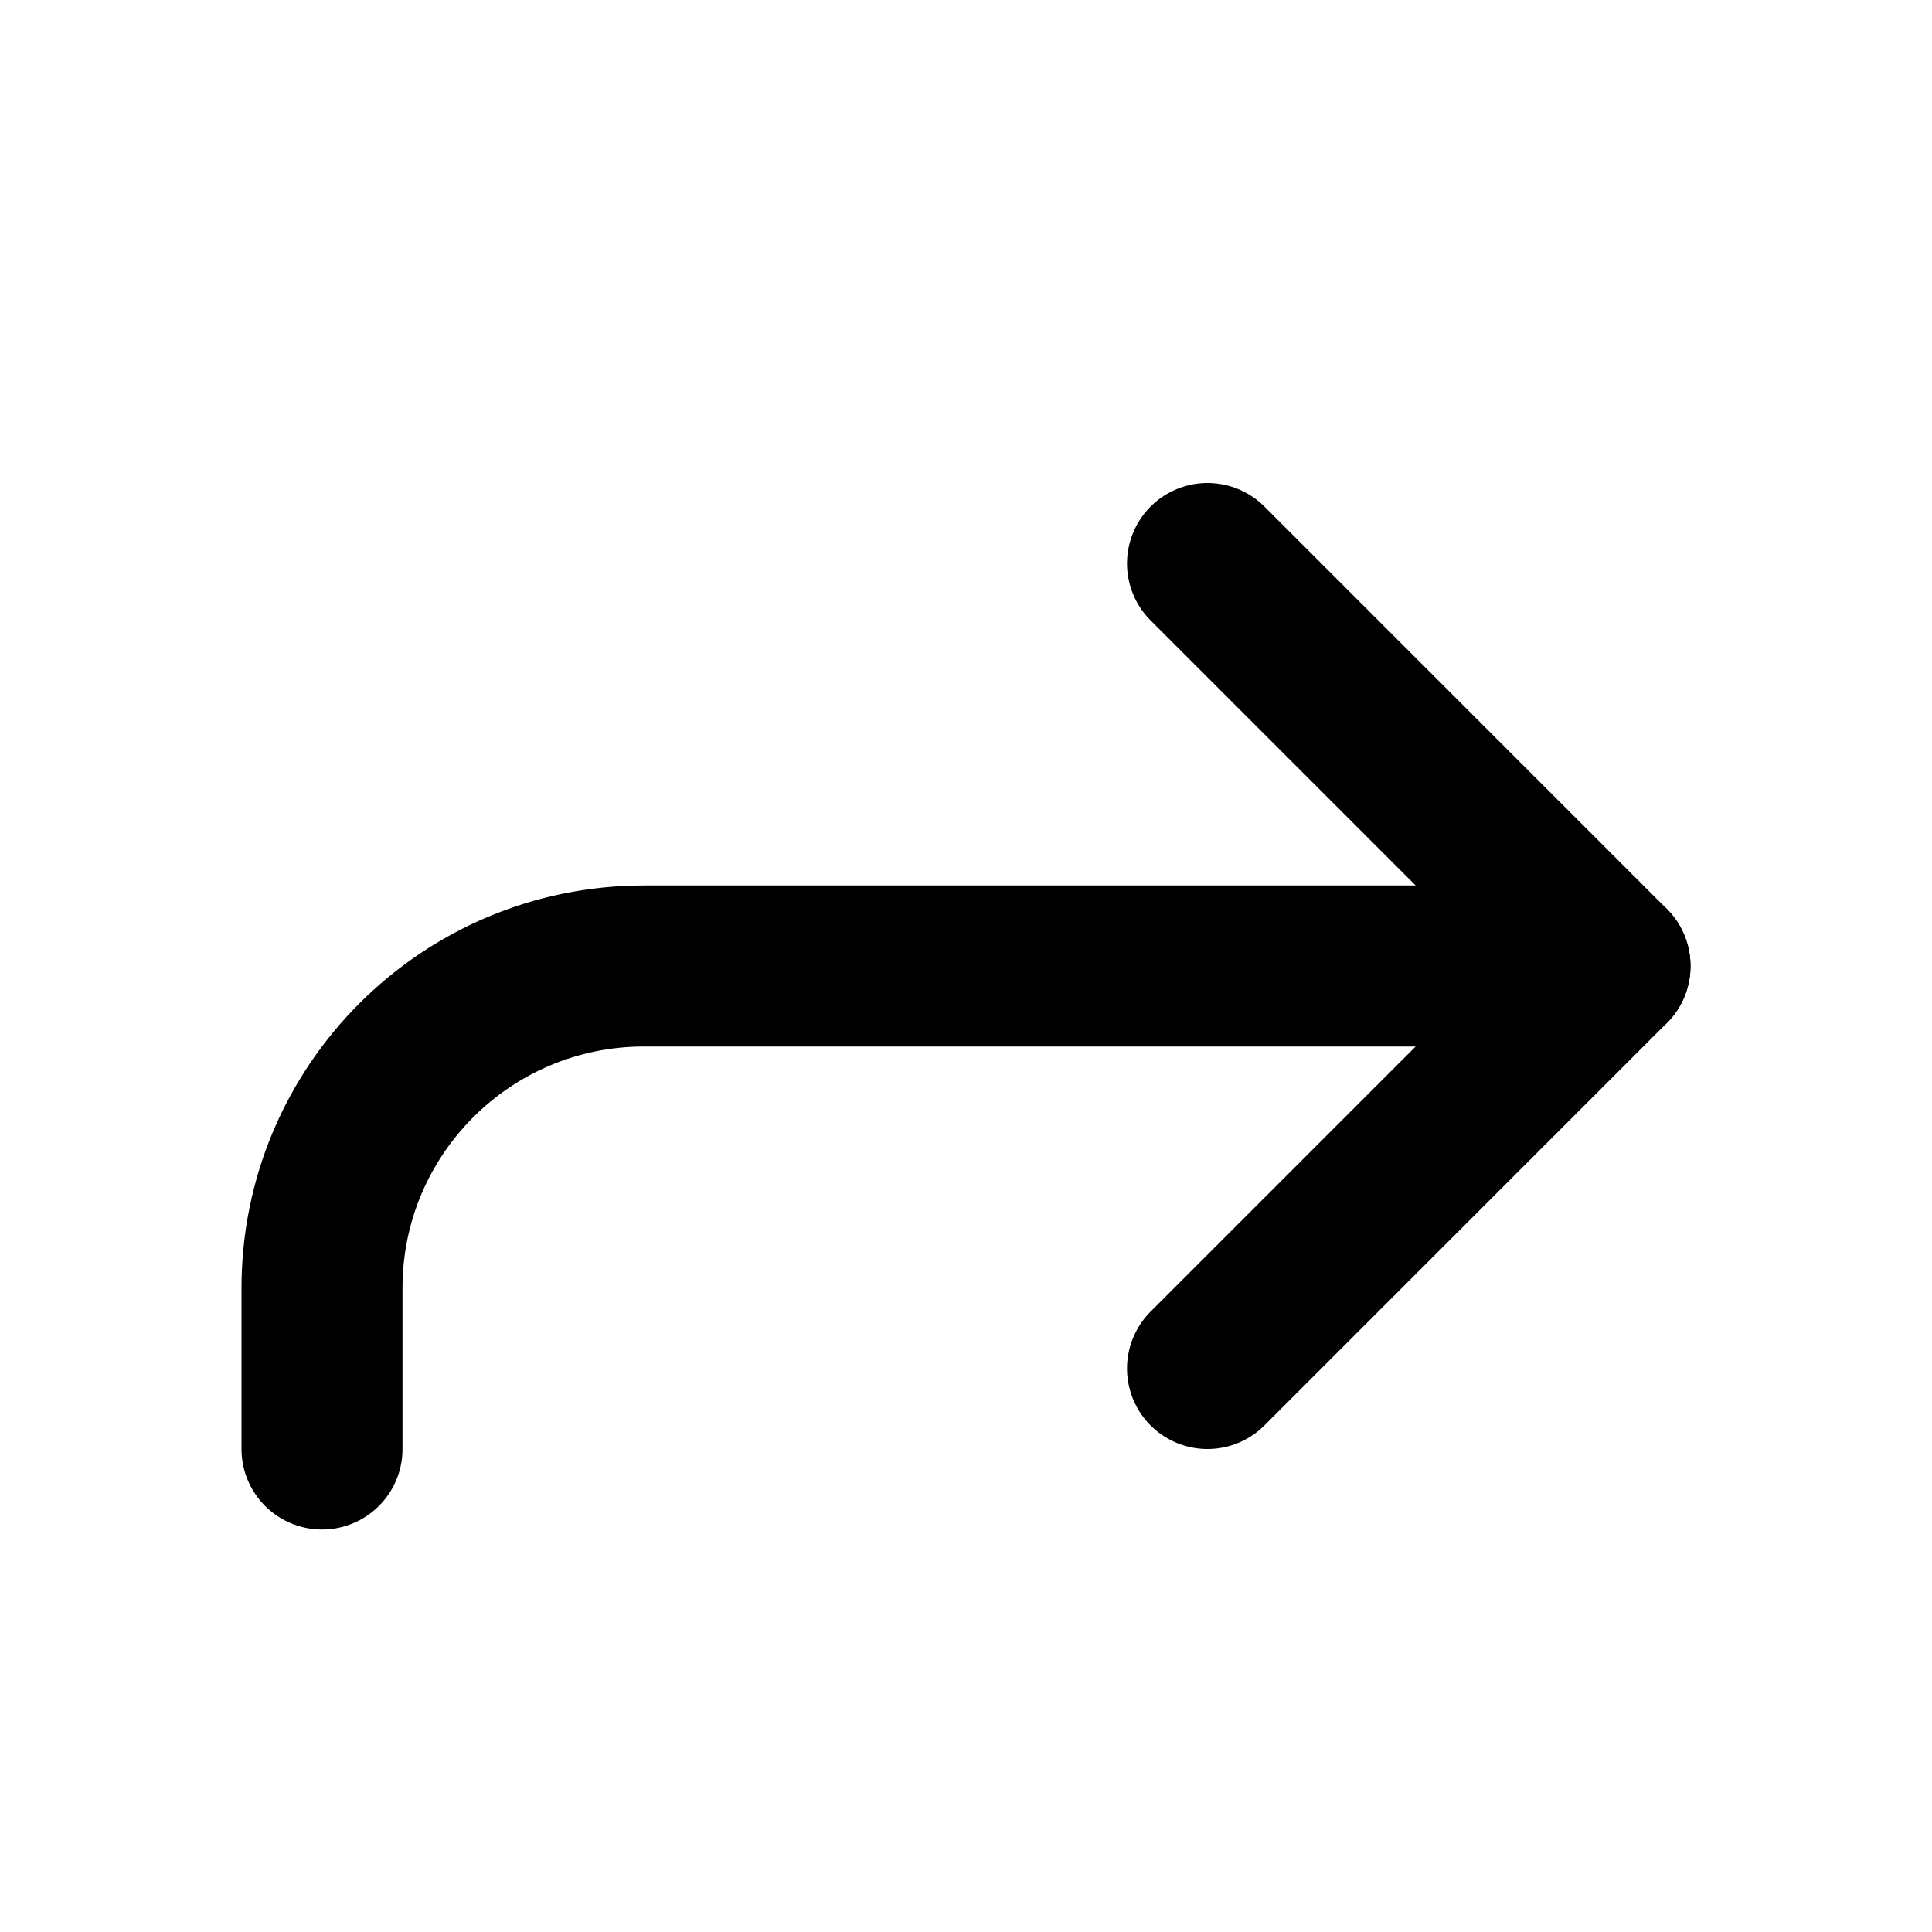
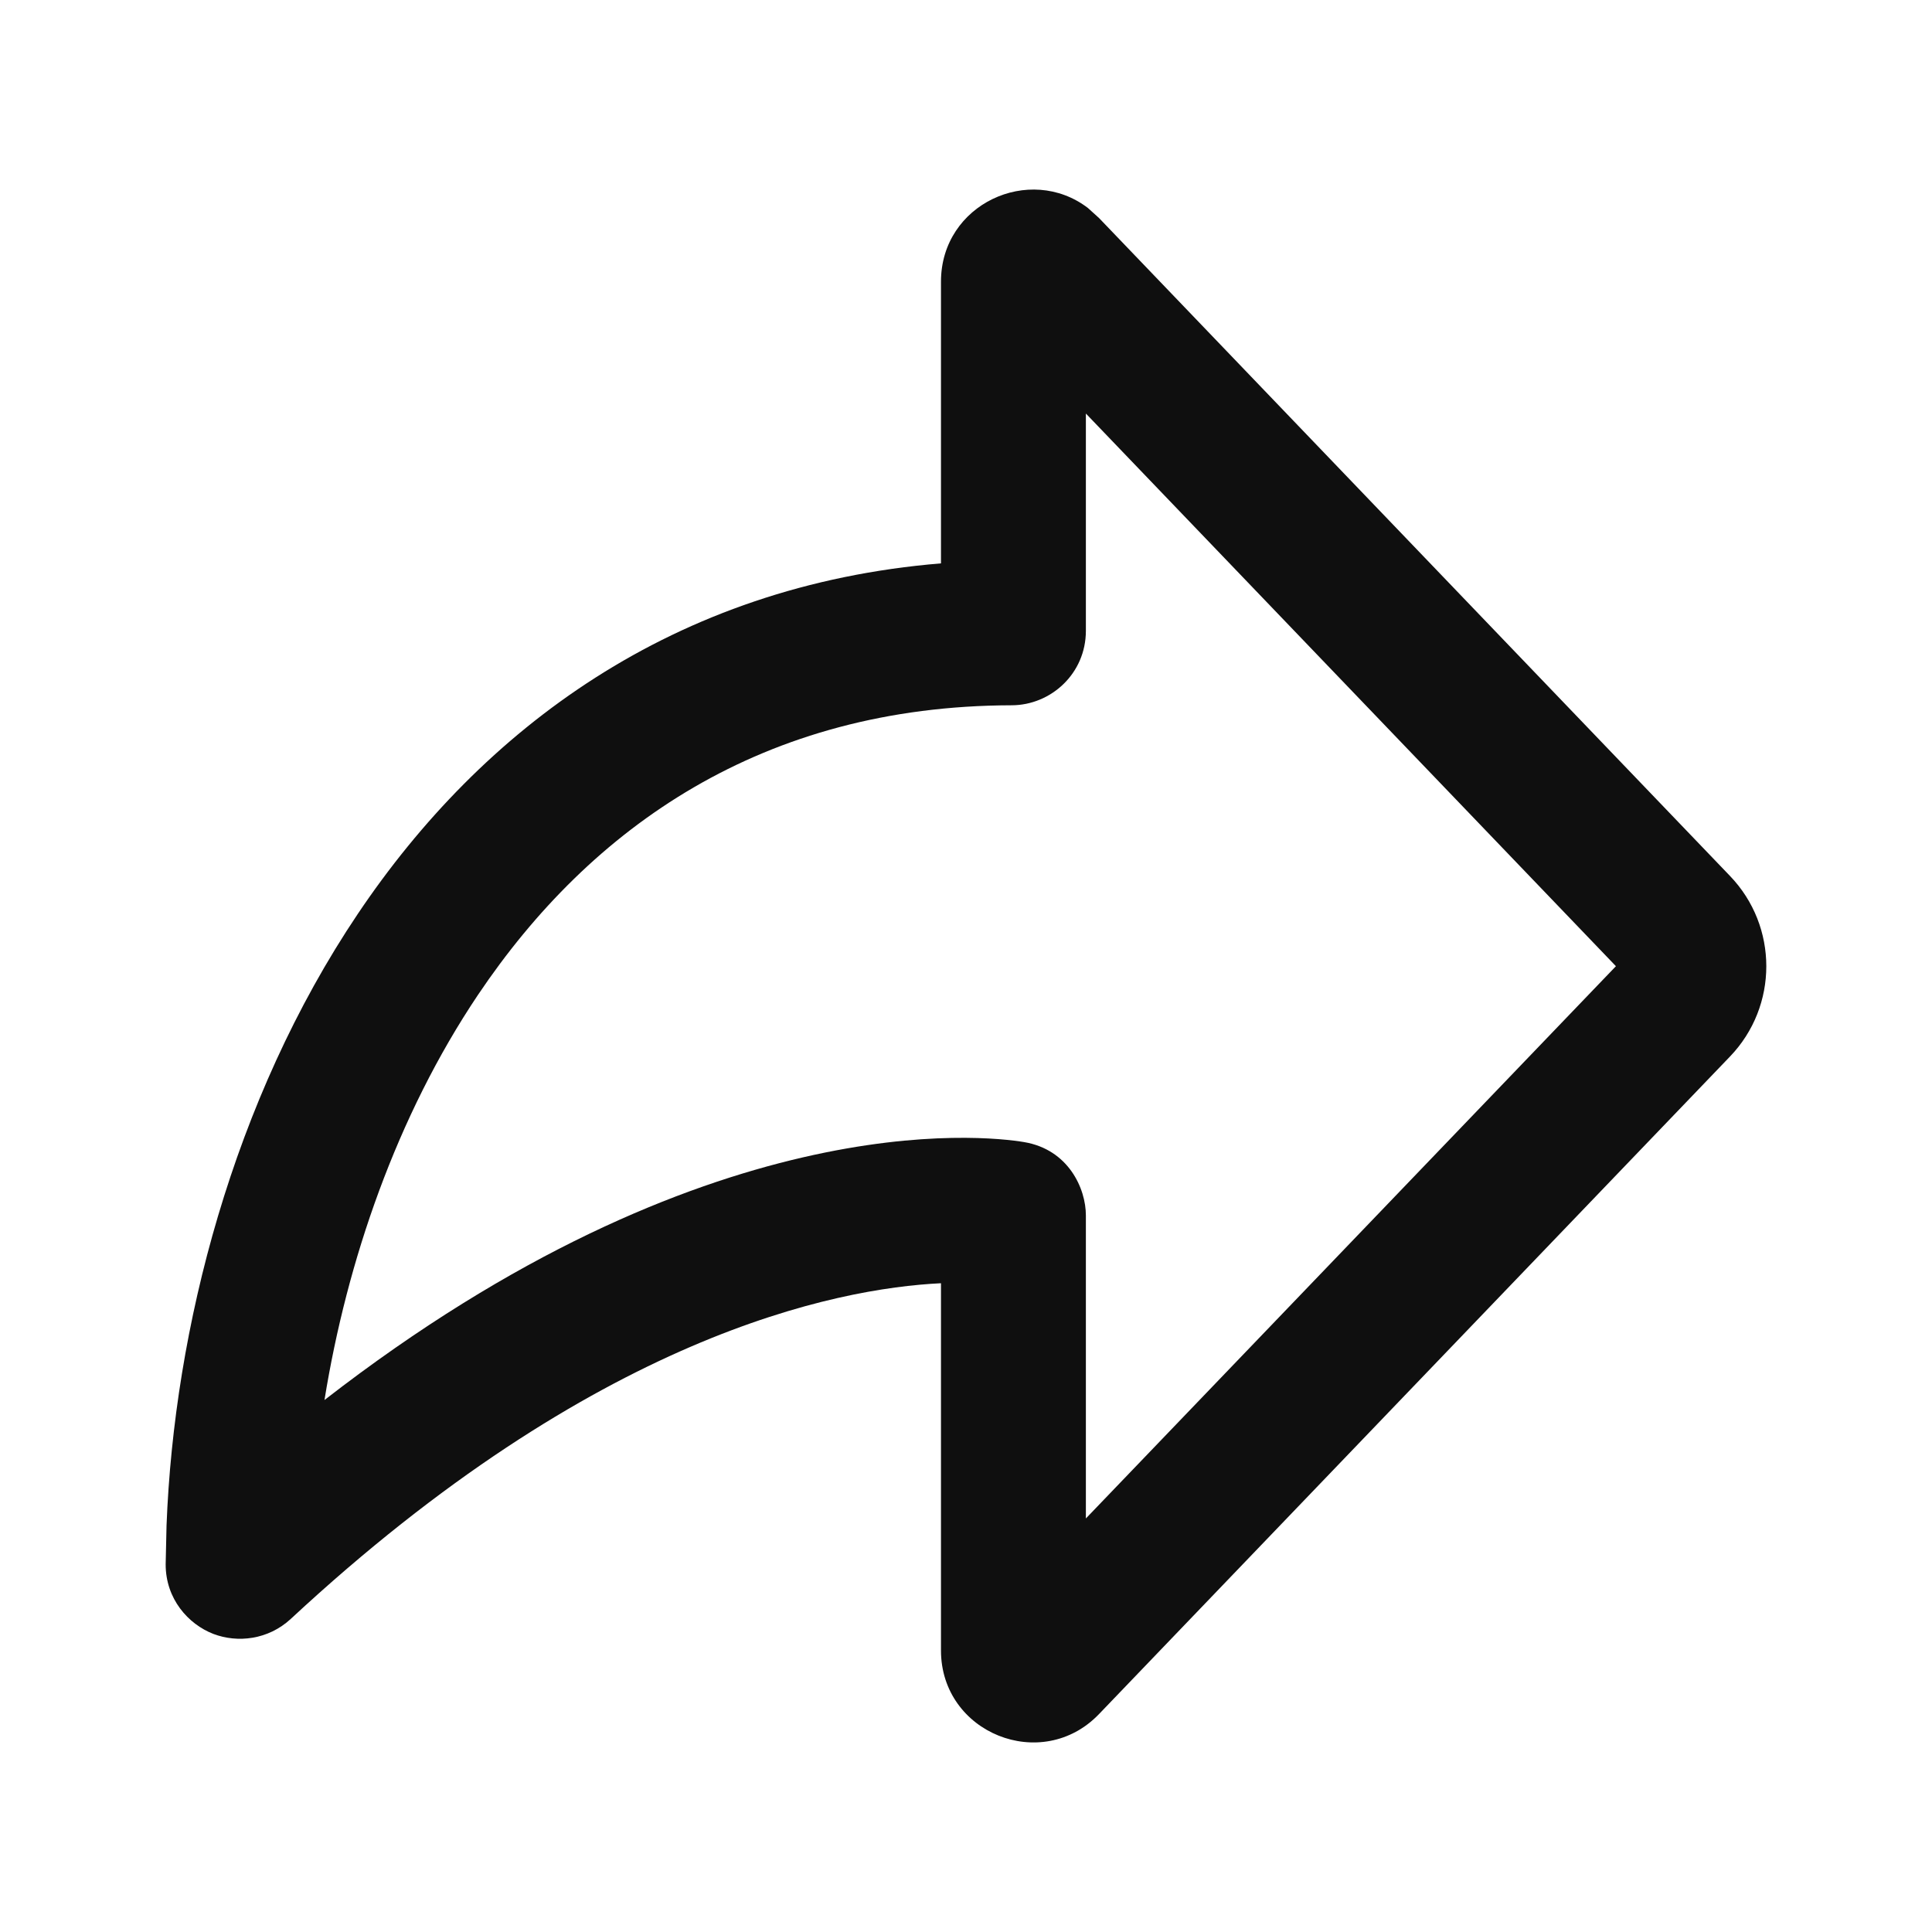
- <svg xmlns="http://www.w3.org/2000/svg" class="lucide lucide-forward" width="24" height="24" viewBox="0 0 24 24" fill="none" stroke="currentColor" stroke-width="2" stroke-linecap="round" stroke-linejoin="round">
-   <polyline points="15 17 20 12 15 7" />
-   <path d="M4 18v-2a4 4 0 0 1 4-4h12" />
+ <svg xmlns="http://www.w3.org/2000/svg" viewBox="0 0 20 20" width="20" height="20">
+   <path d="M9.741,2.914C9.742,2.111 10.659,1.693 11.262,2.153L11.377,2.257L17.909,9.068C18.41,9.59 18.41,10.415 17.909,10.937L11.377,17.744C10.785,18.361 9.741,17.941 9.741,17.086V13.284C8.646,13.337 6.167,13.827 3.01,16.759C2.776,16.975 2.46,17.01 2.208,16.914C1.948,16.813 1.714,16.551 1.715,16.193L1.724,15.791C1.802,13.758 2.409,11.388 3.703,9.462C4.991,7.544 6.972,6.06 9.741,5.832V2.914ZM11.241,6.53C11.241,6.973 10.879,7.3 10.473,7.301C7.898,7.307 6.117,8.56 4.948,10.299C4.106,11.553 3.591,13.055 3.359,14.493C7.312,11.425 10.191,11.754 10.602,11.823C11.06,11.9 11.241,12.303 11.241,12.582V15.719L16.728,10.002L11.241,4.281V6.53Z" fill="#0f0f0f" />
</svg>
